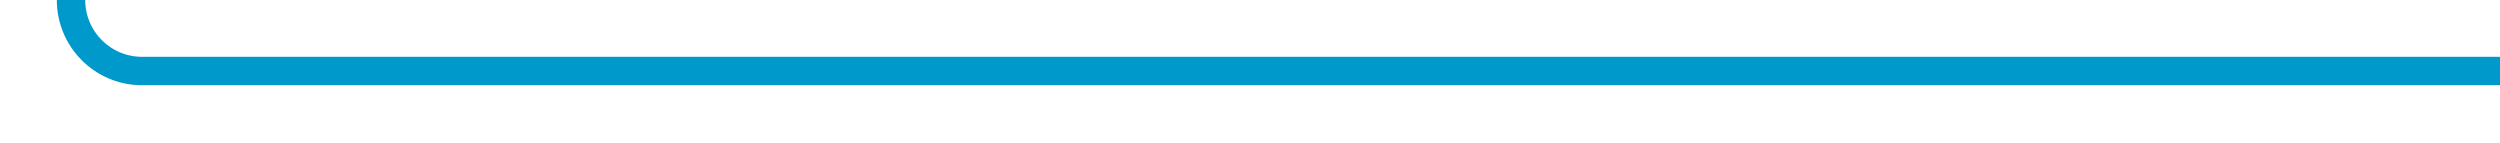
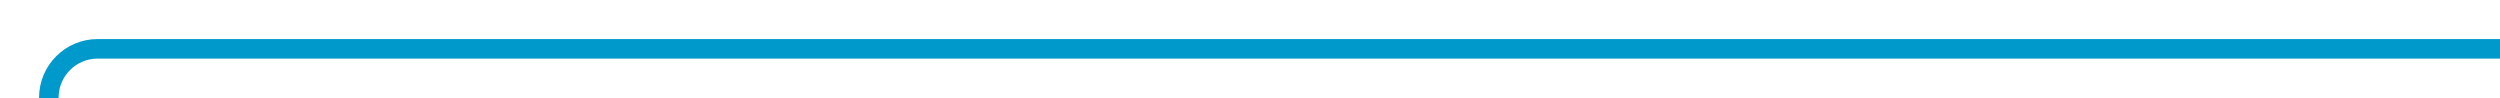
- <svg xmlns="http://www.w3.org/2000/svg" version="1.1" width="176px" height="10px" preserveAspectRatio="xMinYMid meet" viewBox="1972 1348  176 8">
-   <path d="M 2148 1352  L 1982 1352  A 5 5 0 0 1 1977 1347 L 1977 806  A 5 5 0 0 0 1972 801 L 1807 801  " stroke-width="2" stroke="#0099cc" fill="none" />
+ <svg xmlns="http://www.w3.org/2000/svg" version="1.1" width="256px" height="10px" preserveAspectRatio="xMinYMid meet" viewBox="2053 621  256 8">
+   <path d="M 2309 625  L 2063 625  A 5 5 0 0 0 2058 630 L 2058 796  A 5 5 0 0 1 2053 801 L 1807 801  " stroke-width="2" stroke="#0099cc" fill="none" />
</svg>
